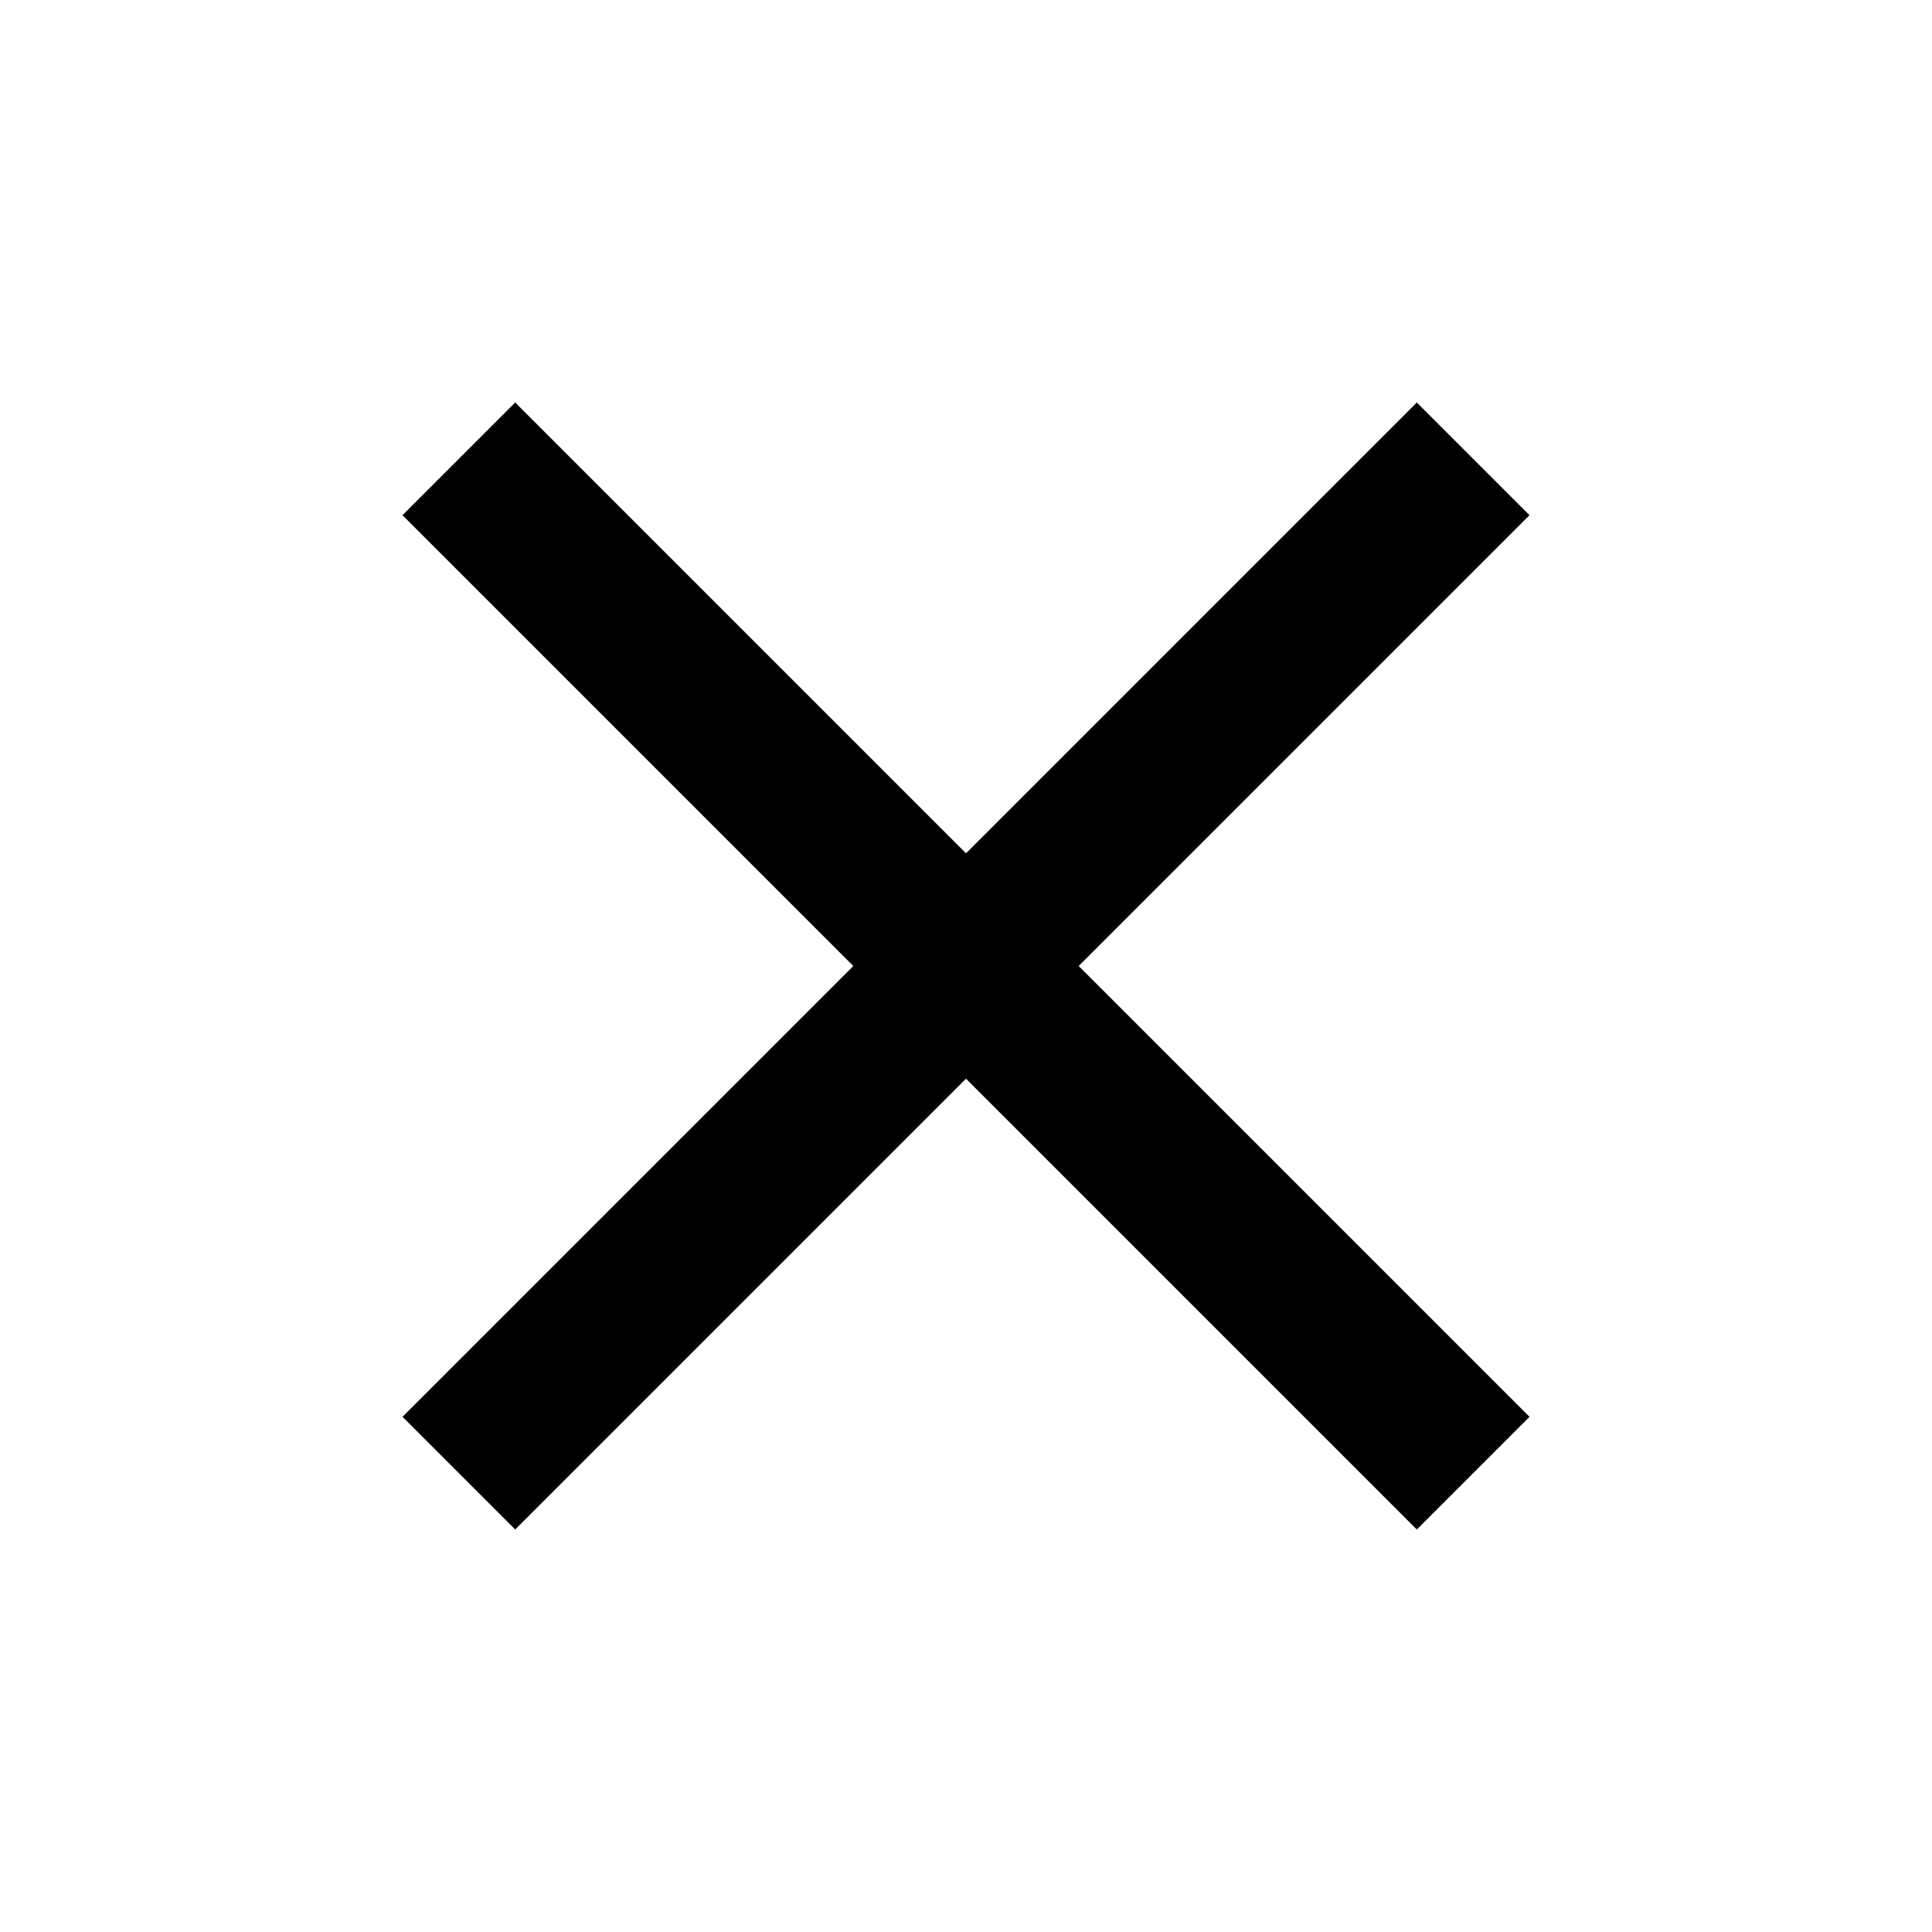
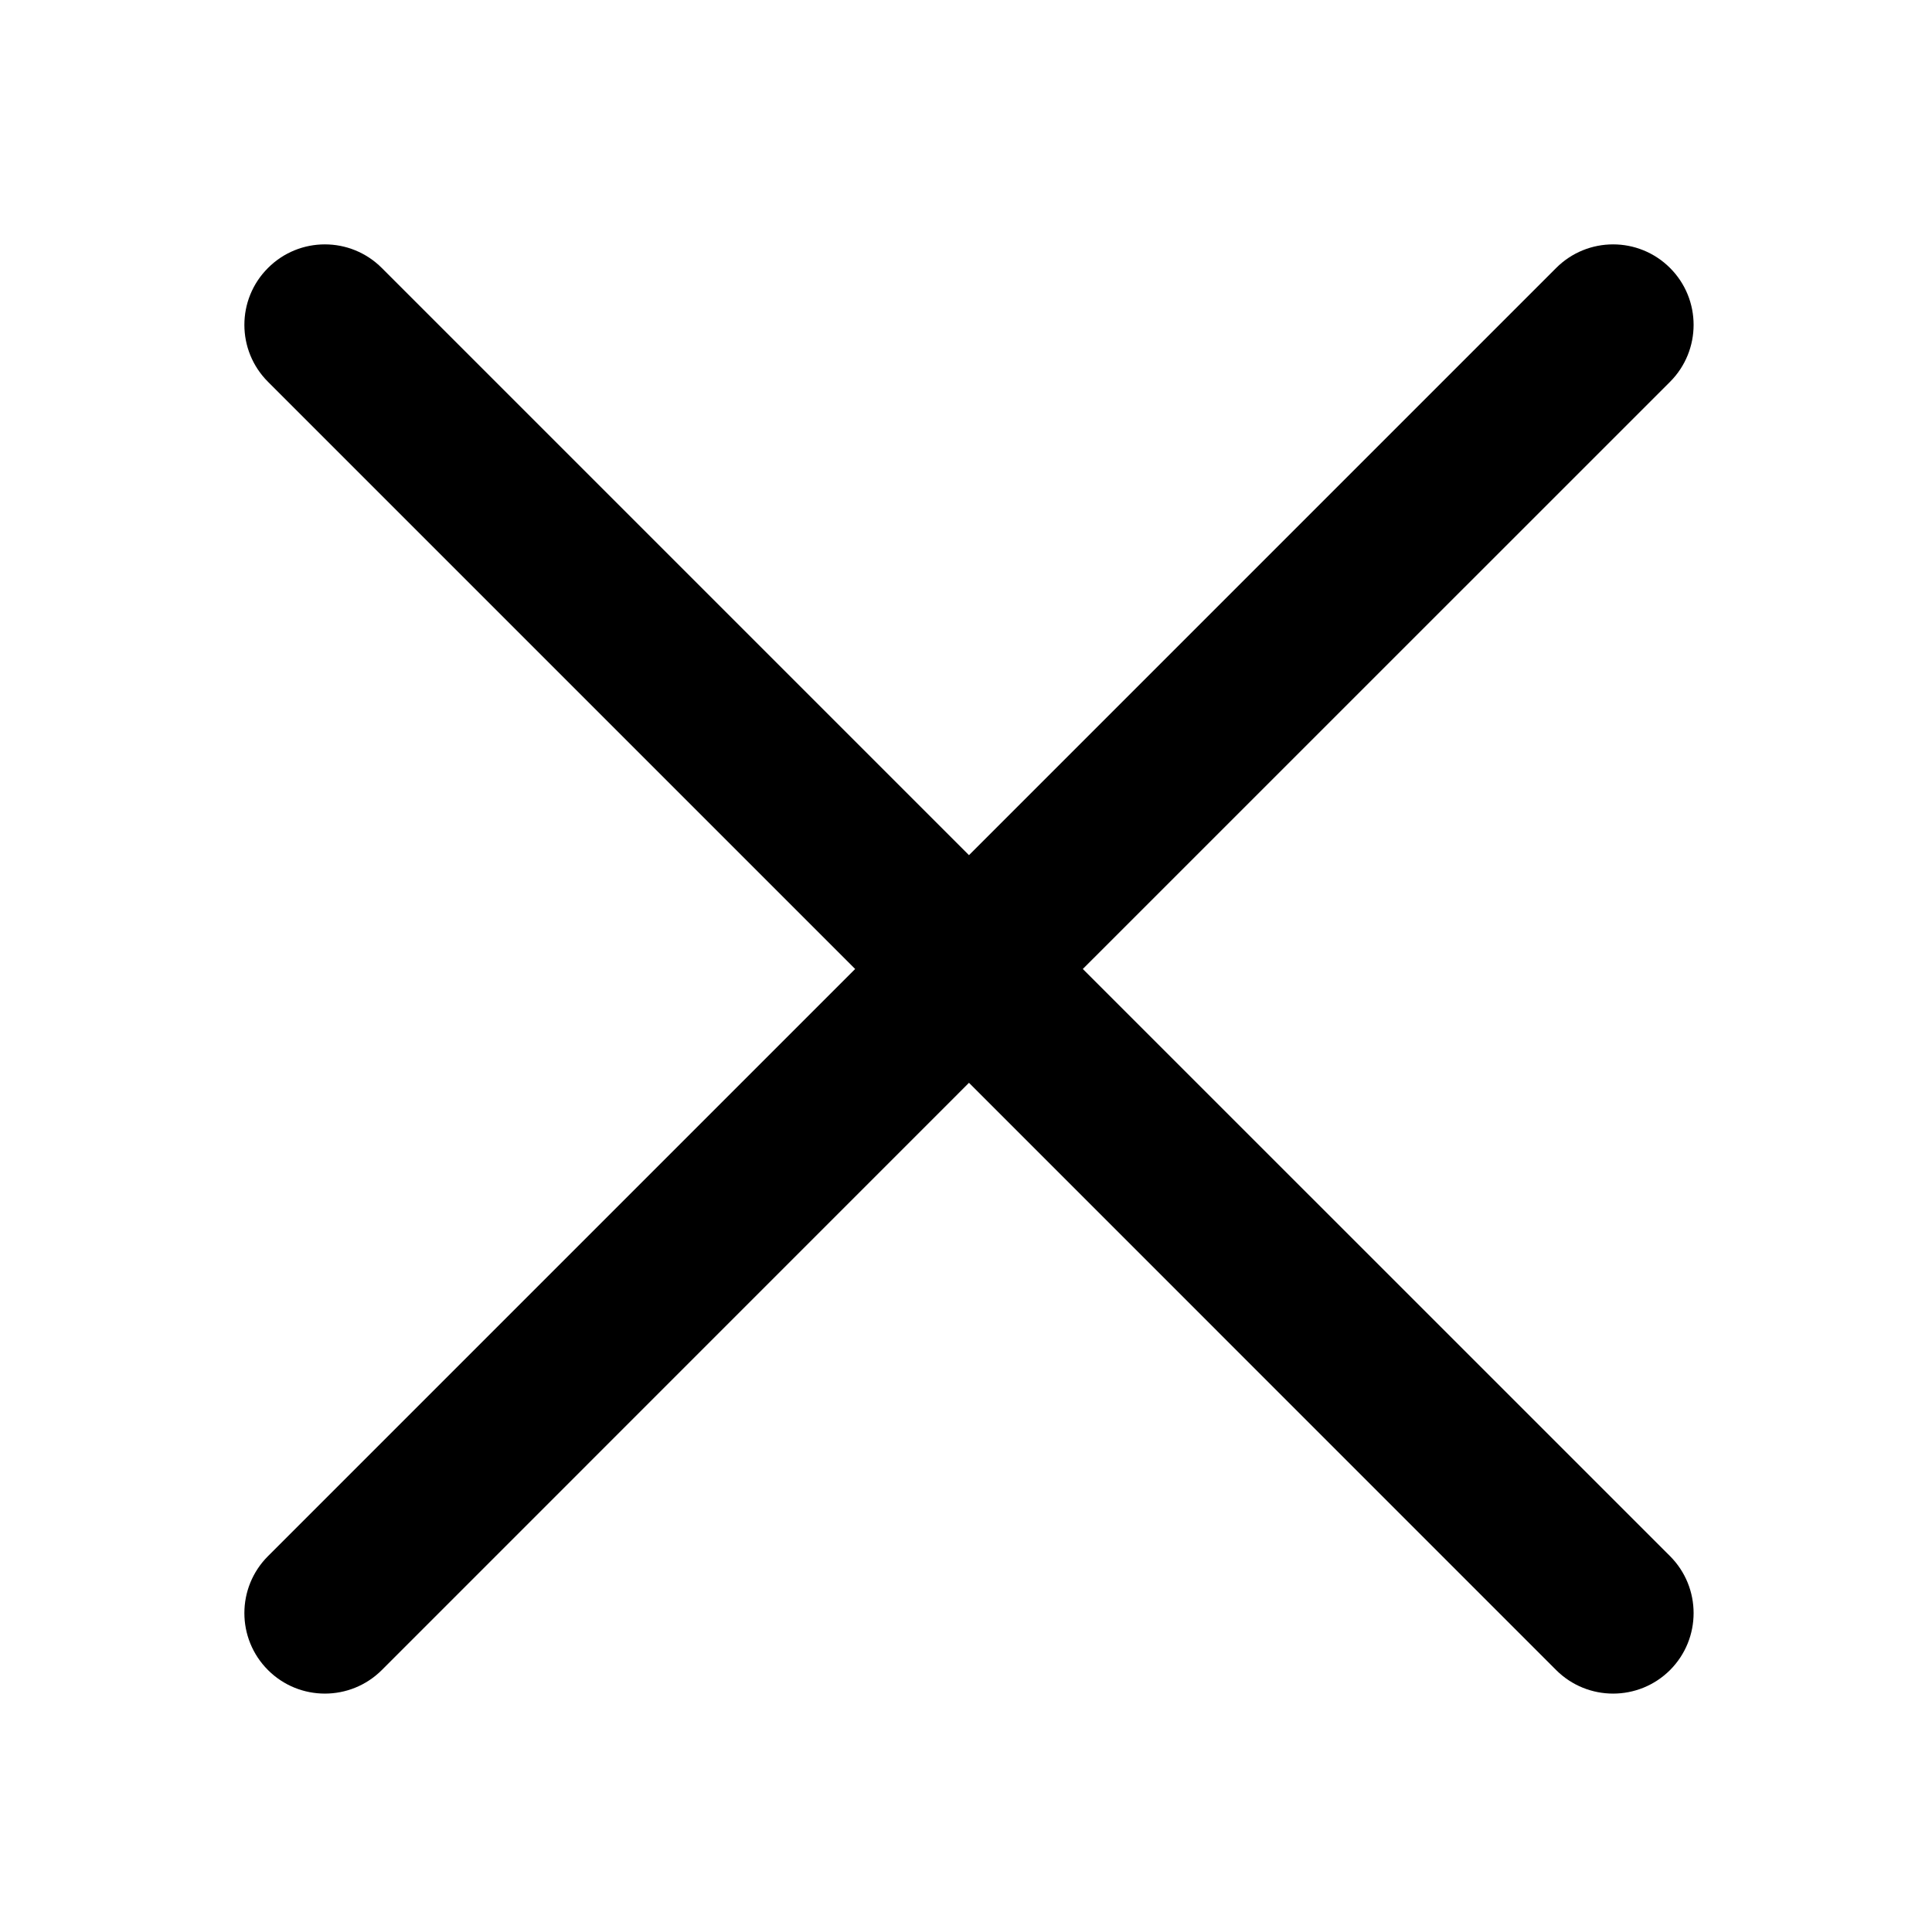
- <svg xmlns="http://www.w3.org/2000/svg" width="24" height="24" viewBox="0 0 24 24" fill="currentColor">
-   <path d="M6.4 19L5 17.6L10.6 12L5 6.4L6.4 5L12 10.6L17.6 5L19 6.4L13.4 12L19 17.6L17.6 19L12 13.4L6.4 19Z" fill="currentColor" />
+ <svg xmlns="http://www.w3.org/2000/svg" width="800px" height="800px" viewBox="0 0 24 24" fill="currentColor">
+   <g id="SVGRepo_bgCarrier" stroke-width="0" />
+   <g id="SVGRepo_tracerCarrier" stroke-linecap="round" stroke-linejoin="round" />
+   <g id="SVGRepo_iconCarrier">
+     <path d="M20.746 3.329C20.355 2.938 19.722 2.938 19.331 3.329L12.037 10.623L4.743 3.329C4.352 2.938 3.719 2.938 3.329 3.329C2.938 3.719 2.938 4.352 3.329 4.743L10.623 12.037L3.329 19.331C2.938 19.722 2.938 20.355 3.329 20.746C3.719 21.136 4.352 21.136 4.743 20.746L12.037 13.451L19.331 20.746C19.722 21.136 20.355 21.136 20.746 20.746C21.136 20.355 21.136 19.722 20.746 19.331L13.451 12.037L20.746 4.743C21.136 4.352 21.136 3.719 20.746 3.329Z" fill="currentColor" />
+   </g>
</svg>
